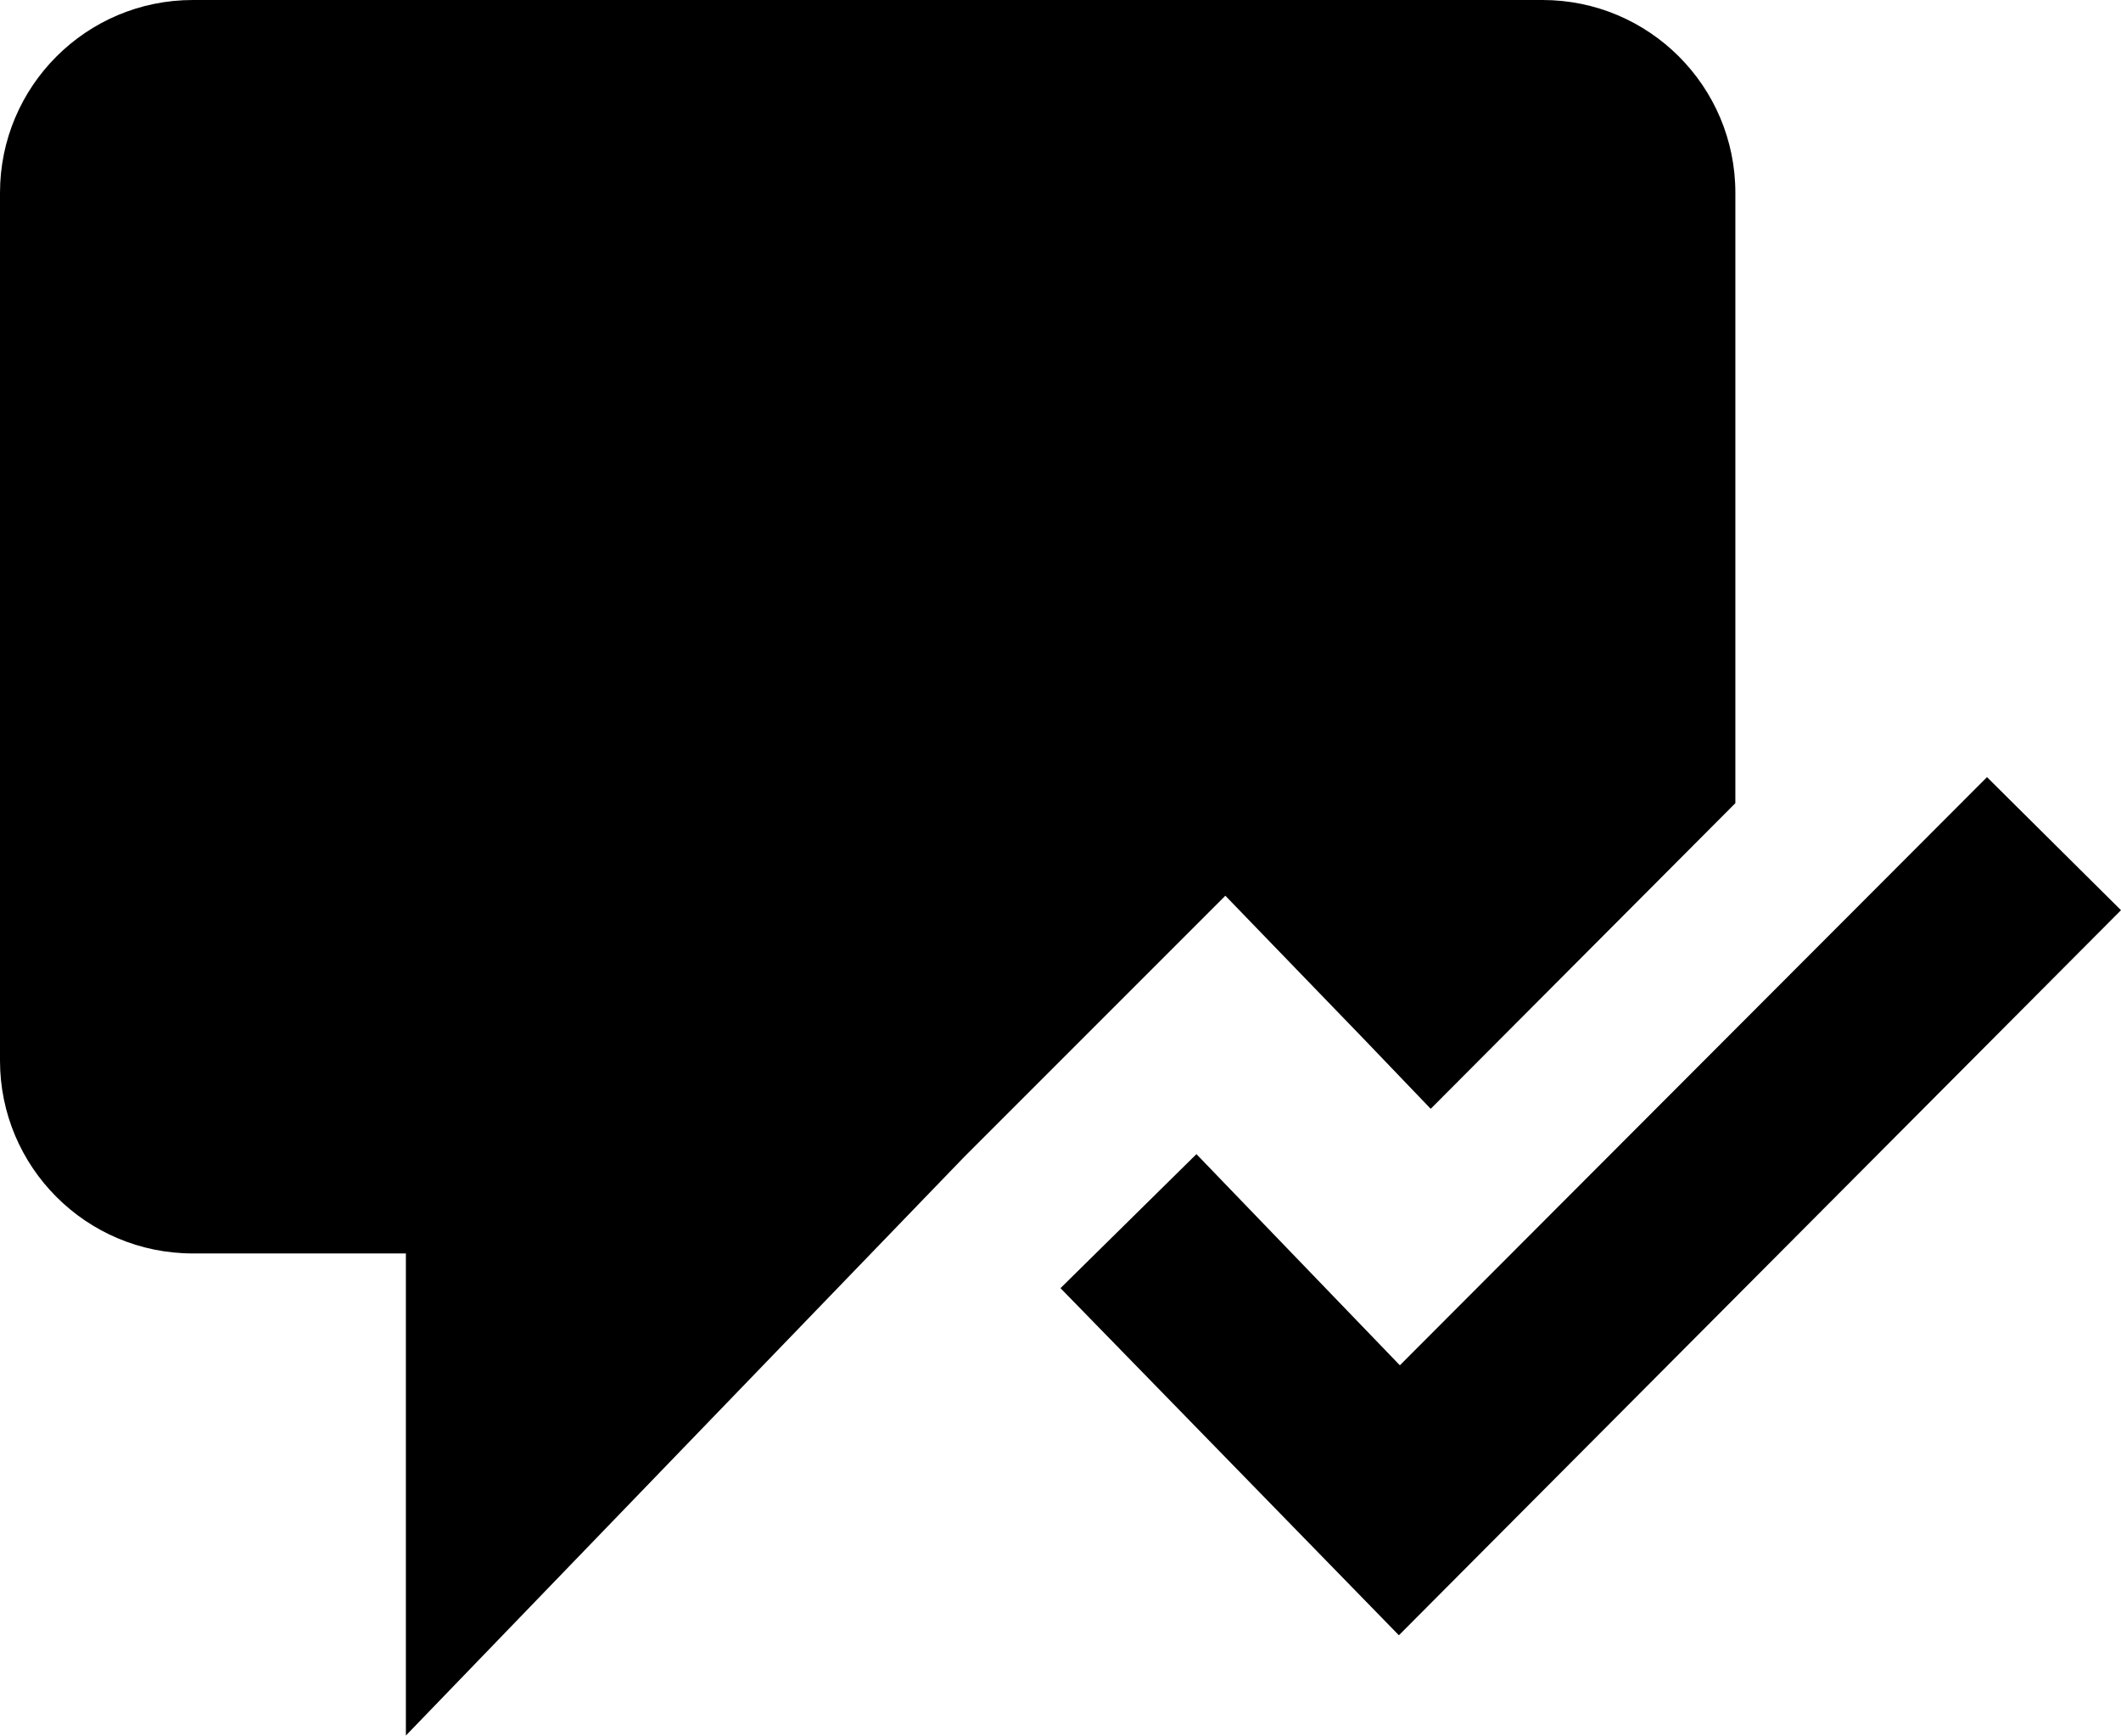
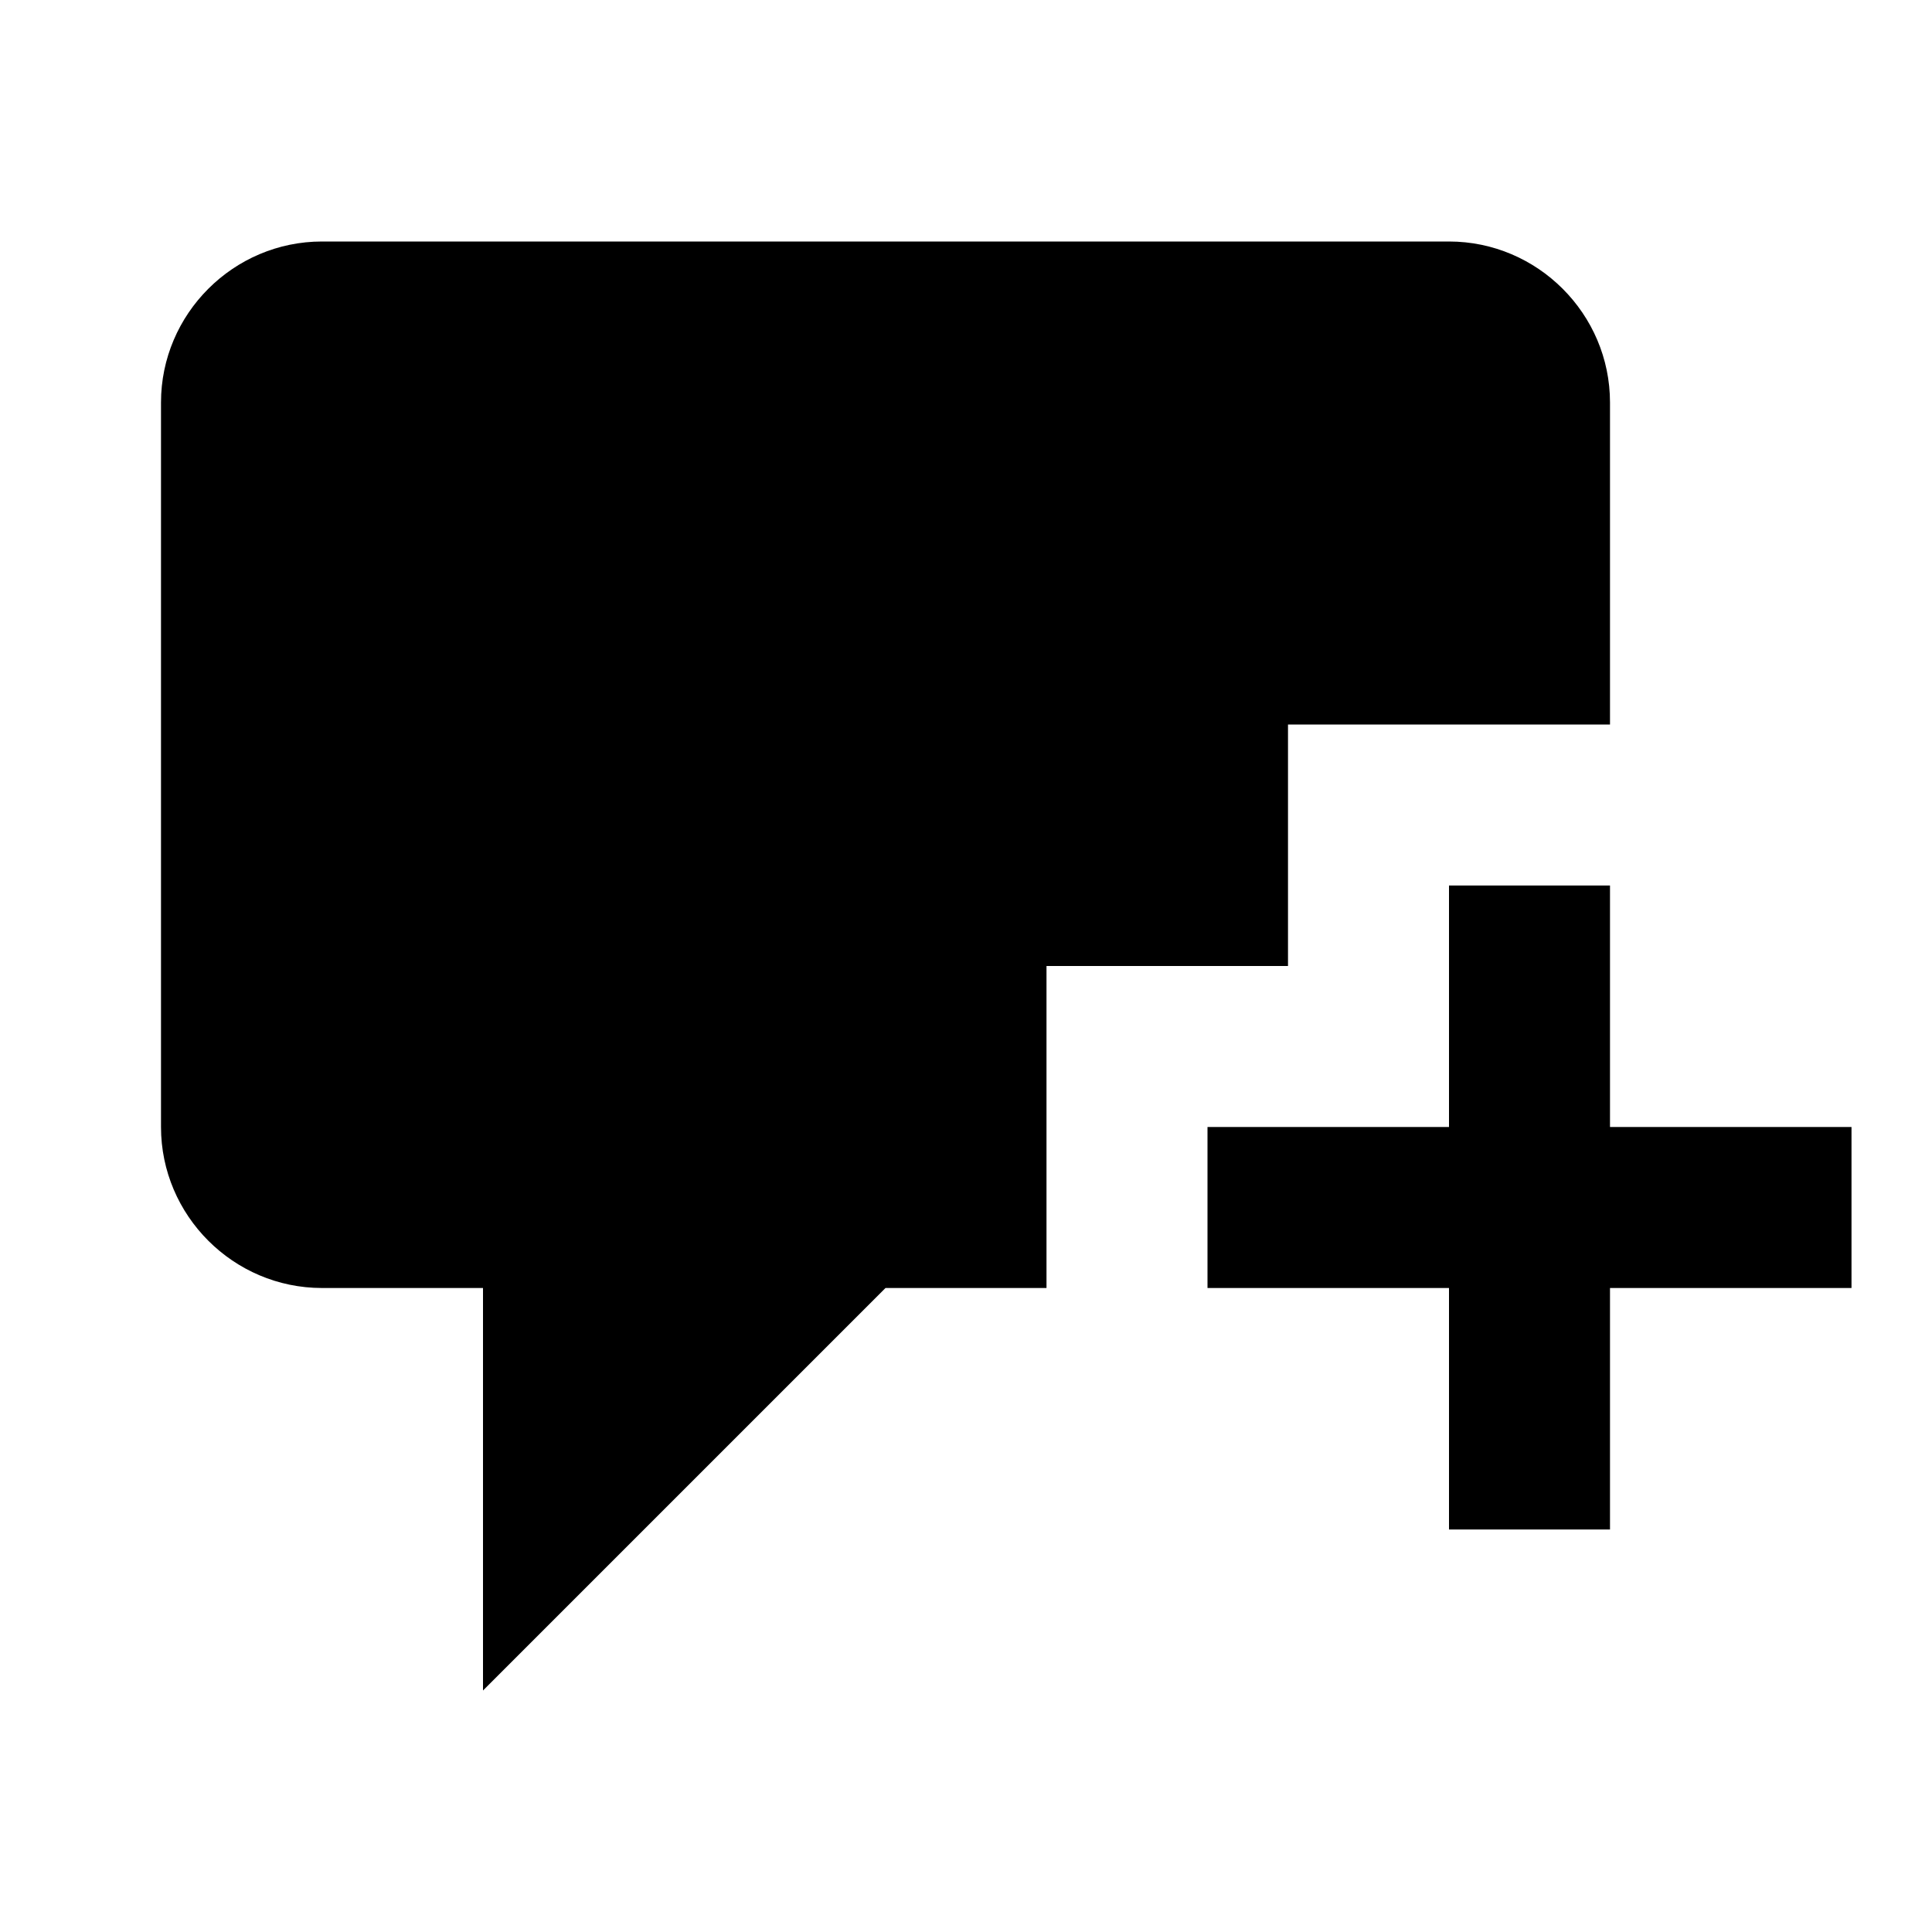
- <svg xmlns="http://www.w3.org/2000/svg" id="Artwork" viewBox="0 0 22 18">
-   <path d="M16.15,13.78l0.69,0.72L20,11.33V5a2,2,0,0,0-2-2H4A2,2,0,0,0,2,5v9a2,2,0,0,0,2,2H6.21v5L12,15l2.71-2.71Z" transform="translate(-2 -3)" />
-   <polygon points="20.61 8.06 14.52 14.16 12.41 11.97 11 13.36 14.51 16.96 22 9.44 20.61 8.06" />
+ <svg xmlns="http://www.w3.org/2000/svg" version="1.1" x="0px" y="0px" viewBox="0 0 24 24" enable-background="new 0 0 24 24" xml:space="preserve">
+   <g id="Adv._Guides">
+ </g>
+   <g id="Guides">
+ </g>
+   <g id="Artwork">
+     <g id="Layer_1_1_">
+ 	</g>
+     <g id="Layer_1_2_">
+ 	</g>
+     <g>
+       <polygon points="20,14 20,11 18,11 18,14 15,14 15,16 18,16 18,19 20,19 20,16 23,16 23,14   " />
+       <path d="M13,16h-2l-5,5v-5H4c-1.1,0-2-0.9-2-2V5c0-1.1,0.9-2,2-2h14c1.1,0,2,0.9,2,2v4h-4v3h-3V16z" />
+     </g>
+   </g>
</svg>
